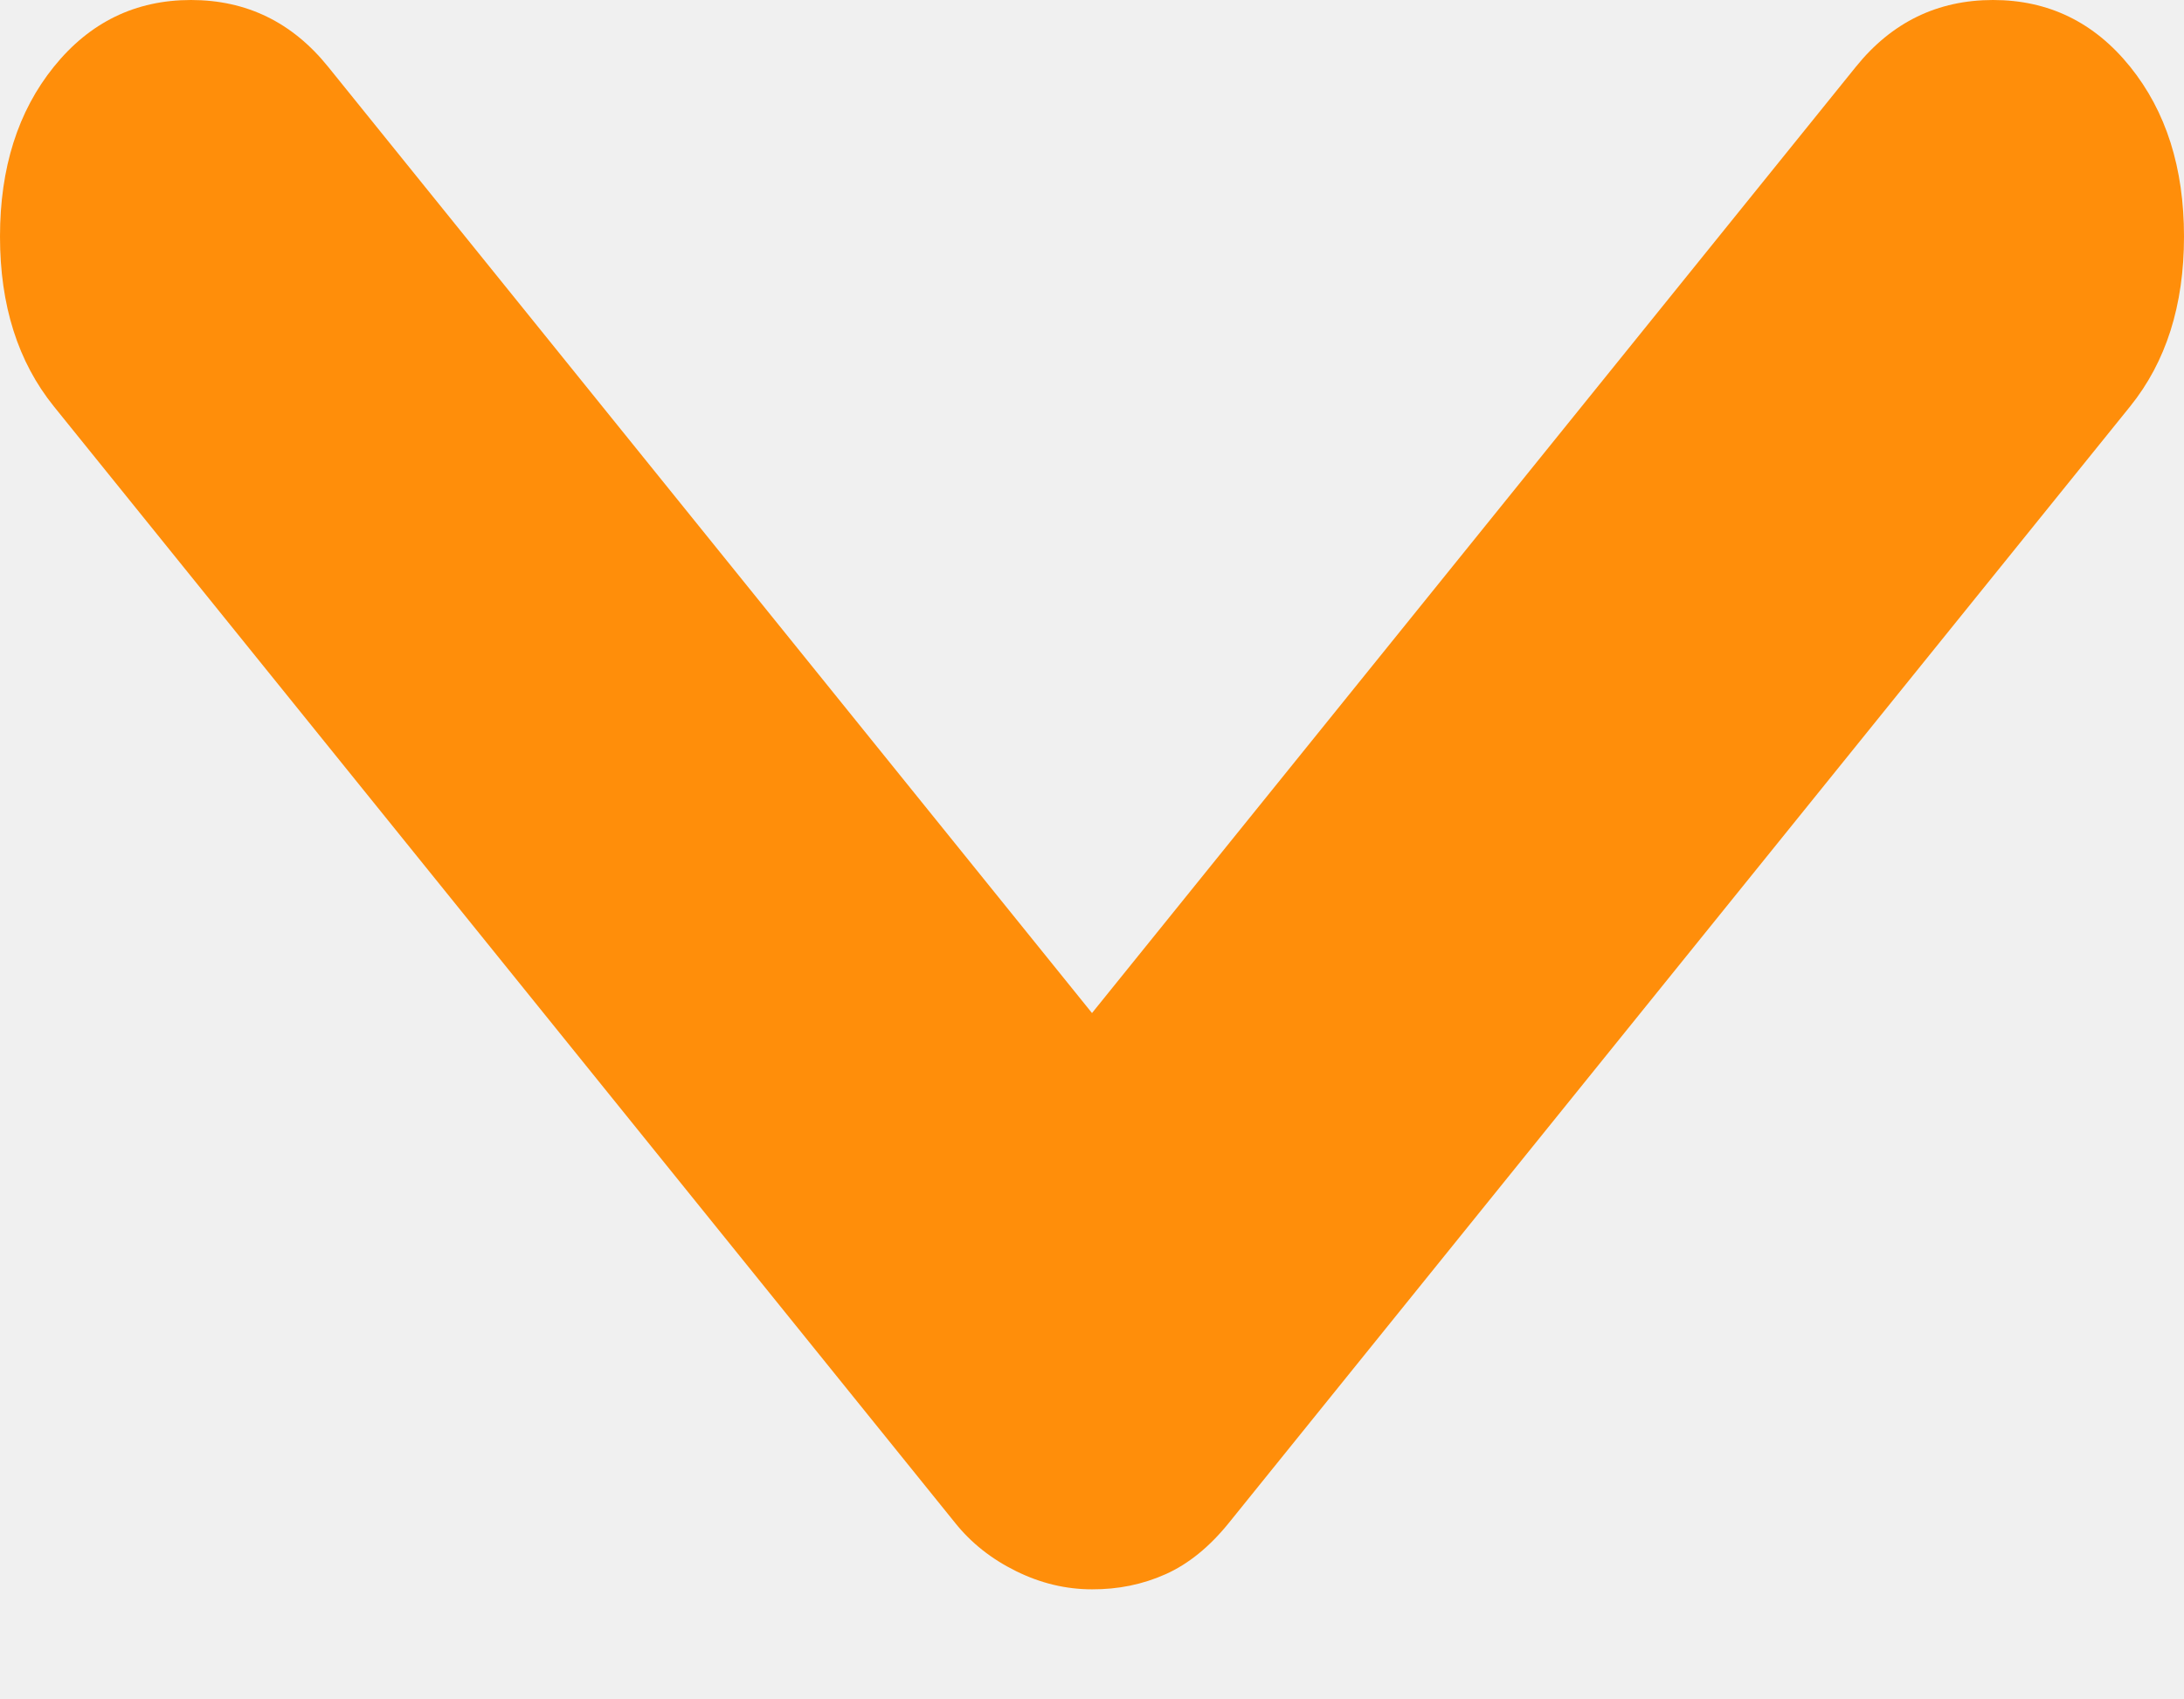
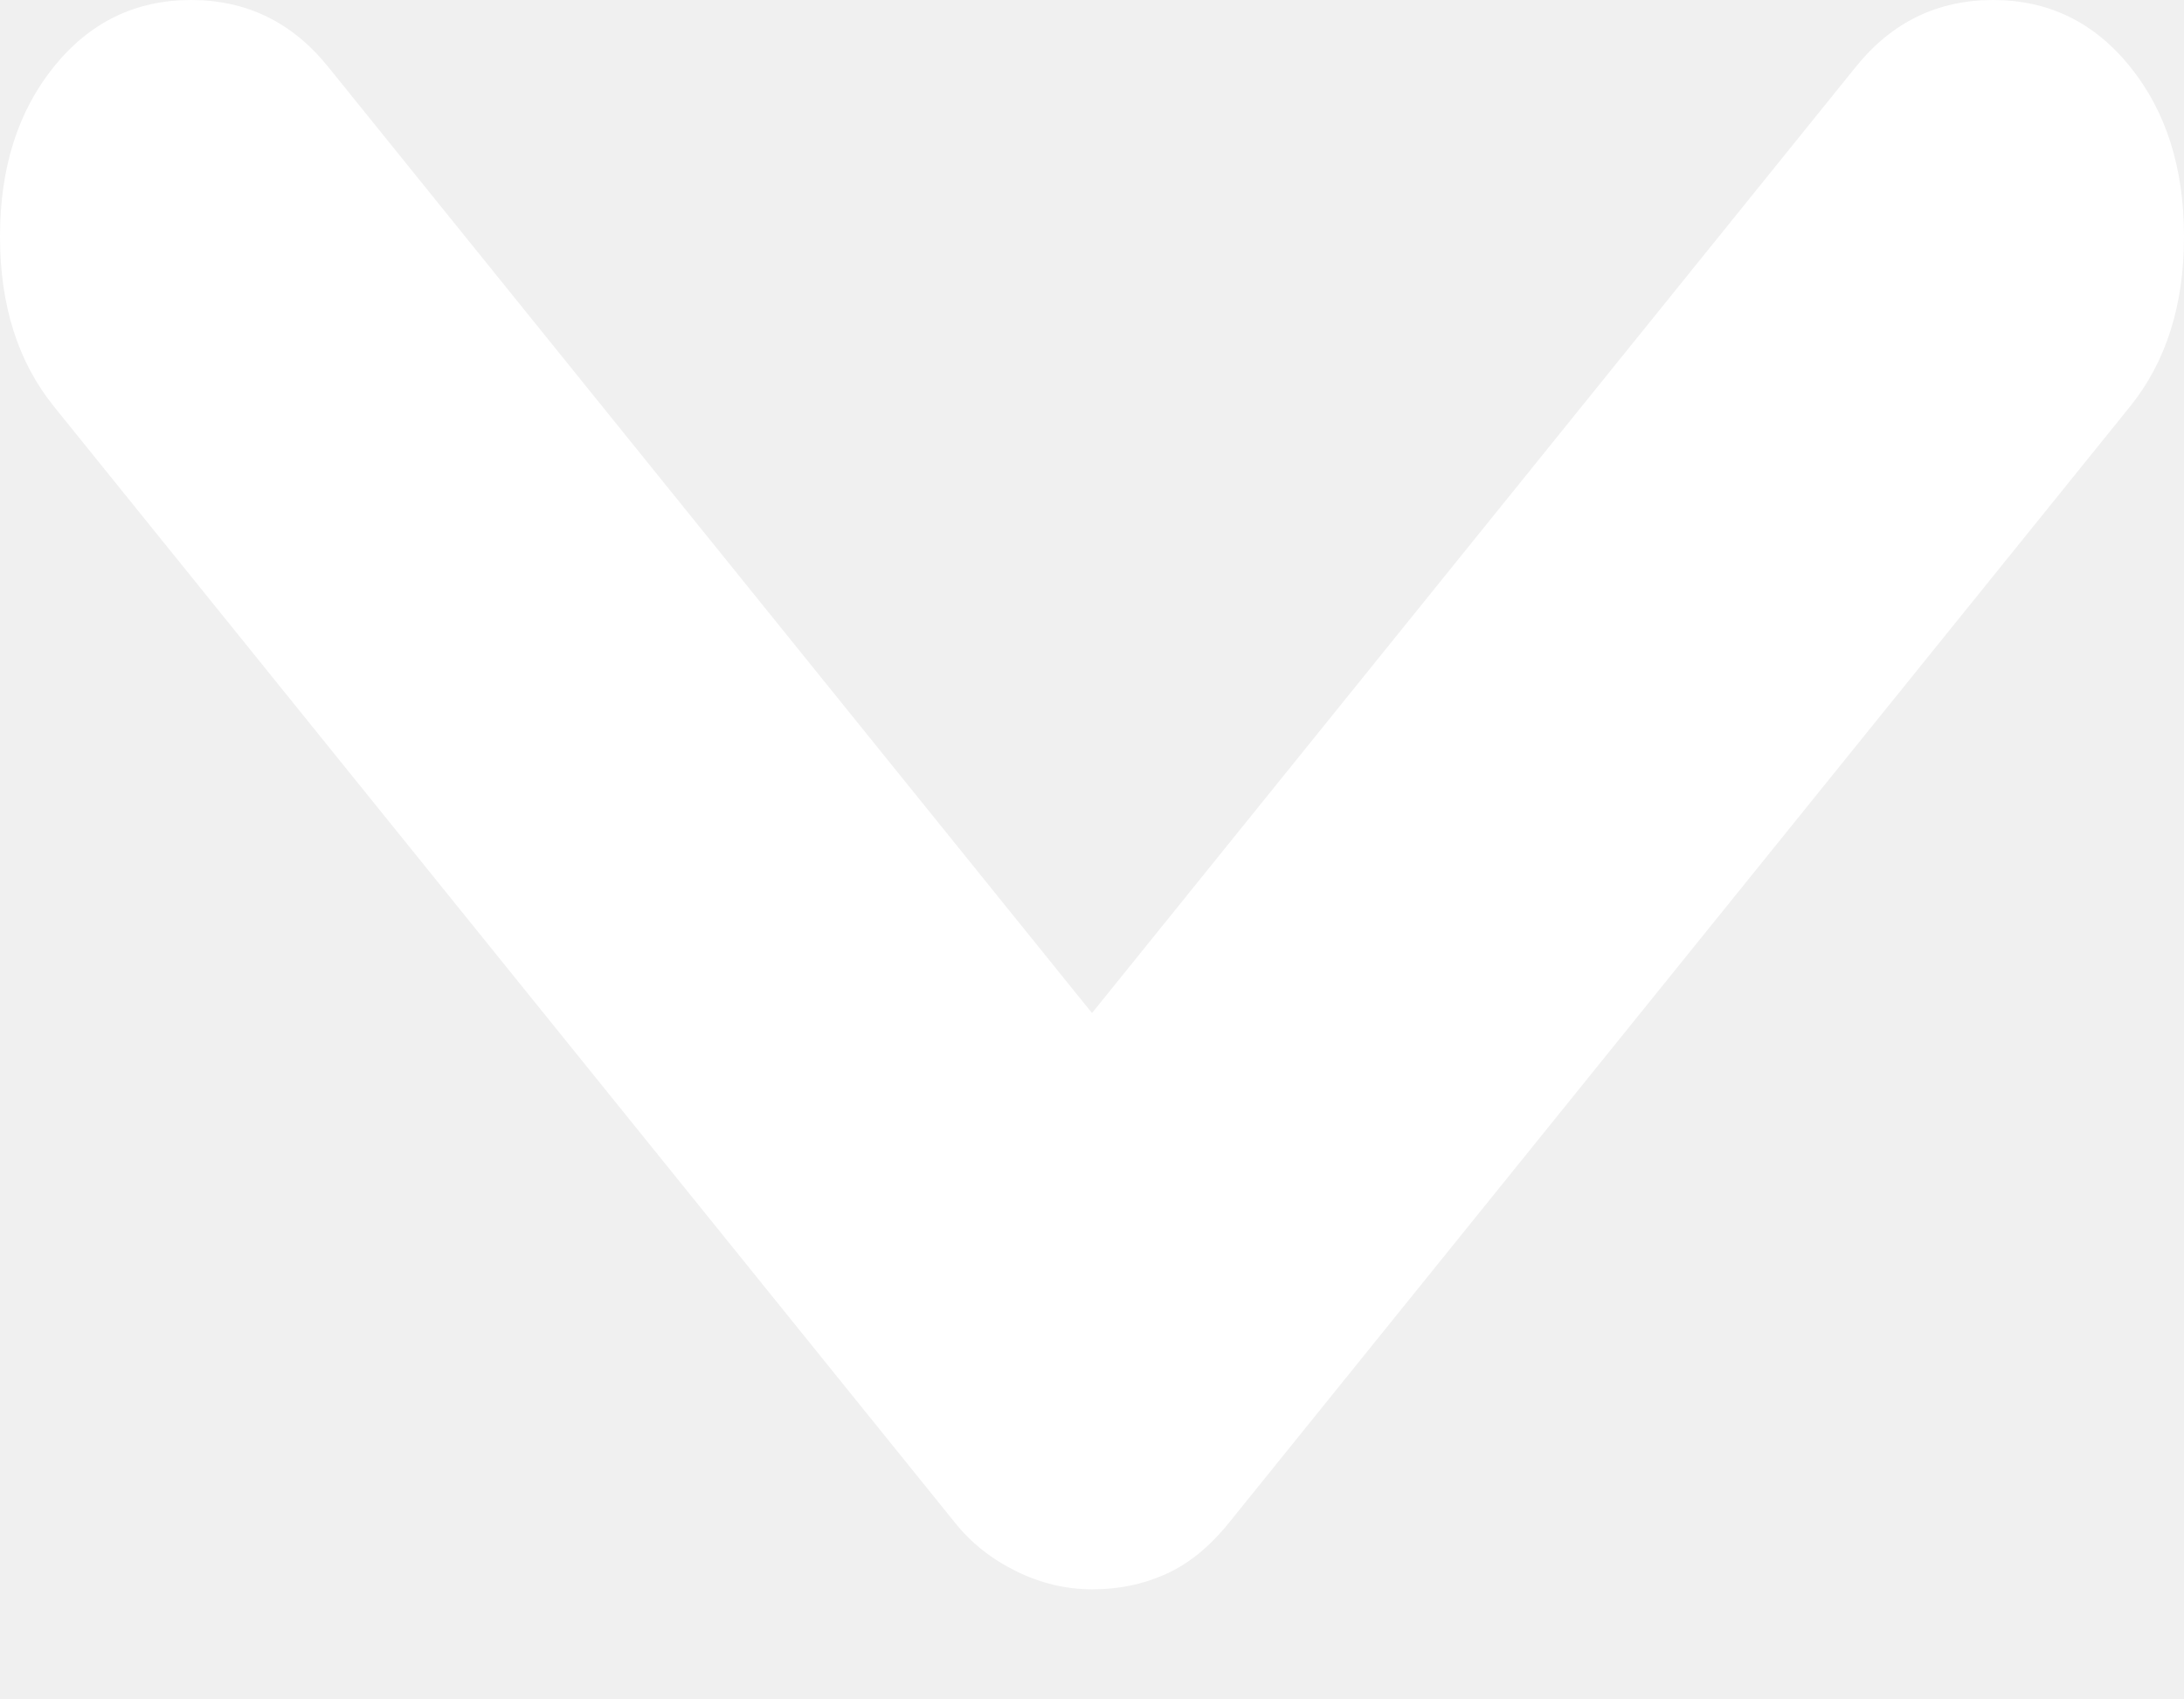
<svg xmlns="http://www.w3.org/2000/svg" width="18" height="14" viewBox="0 0 18 14" fill="none">
-   <path d="M9 13.1C8.785 13.1 8.576 13.05 8.374 12.95C8.171 12.85 8.003 12.717 7.87 12.55L0.444 3.35C0.148 2.983 0 2.517 0 1.95C0 1.383 0.148 0.917 0.444 0.55C0.74 0.183 1.117 0 1.574 0C2.031 0 2.408 0.183 2.704 0.55L9 8.35L15.296 0.55C15.592 0.183 15.969 0 16.426 0C16.883 0 17.26 0.183 17.556 0.55C17.852 0.917 18 1.383 18 1.95C18 2.517 17.852 2.983 17.556 3.35L10.13 12.55C9.969 12.75 9.794 12.892 9.605 12.976C9.417 13.06 9.215 13.101 9 13.1Z" fill="#FF8E0A" />
+   <path d="M9 13.1C8.785 13.1 8.576 13.05 8.374 12.95C8.171 12.85 8.003 12.717 7.87 12.55L0.444 3.35C0.148 2.983 0 2.517 0 1.95C0 1.383 0.148 0.917 0.444 0.55C0.74 0.183 1.117 0 1.574 0C2.031 0 2.408 0.183 2.704 0.55L9 8.35L15.296 0.55C15.592 0.183 15.969 0 16.426 0C16.883 0 17.26 0.183 17.556 0.55C17.852 0.917 18 1.383 18 1.95C18 2.517 17.852 2.983 17.556 3.35L10.13 12.55C9.969 12.75 9.794 12.892 9.605 12.976C9.417 13.06 9.215 13.101 9 13.1Z" fill="#fff" />
</svg>
